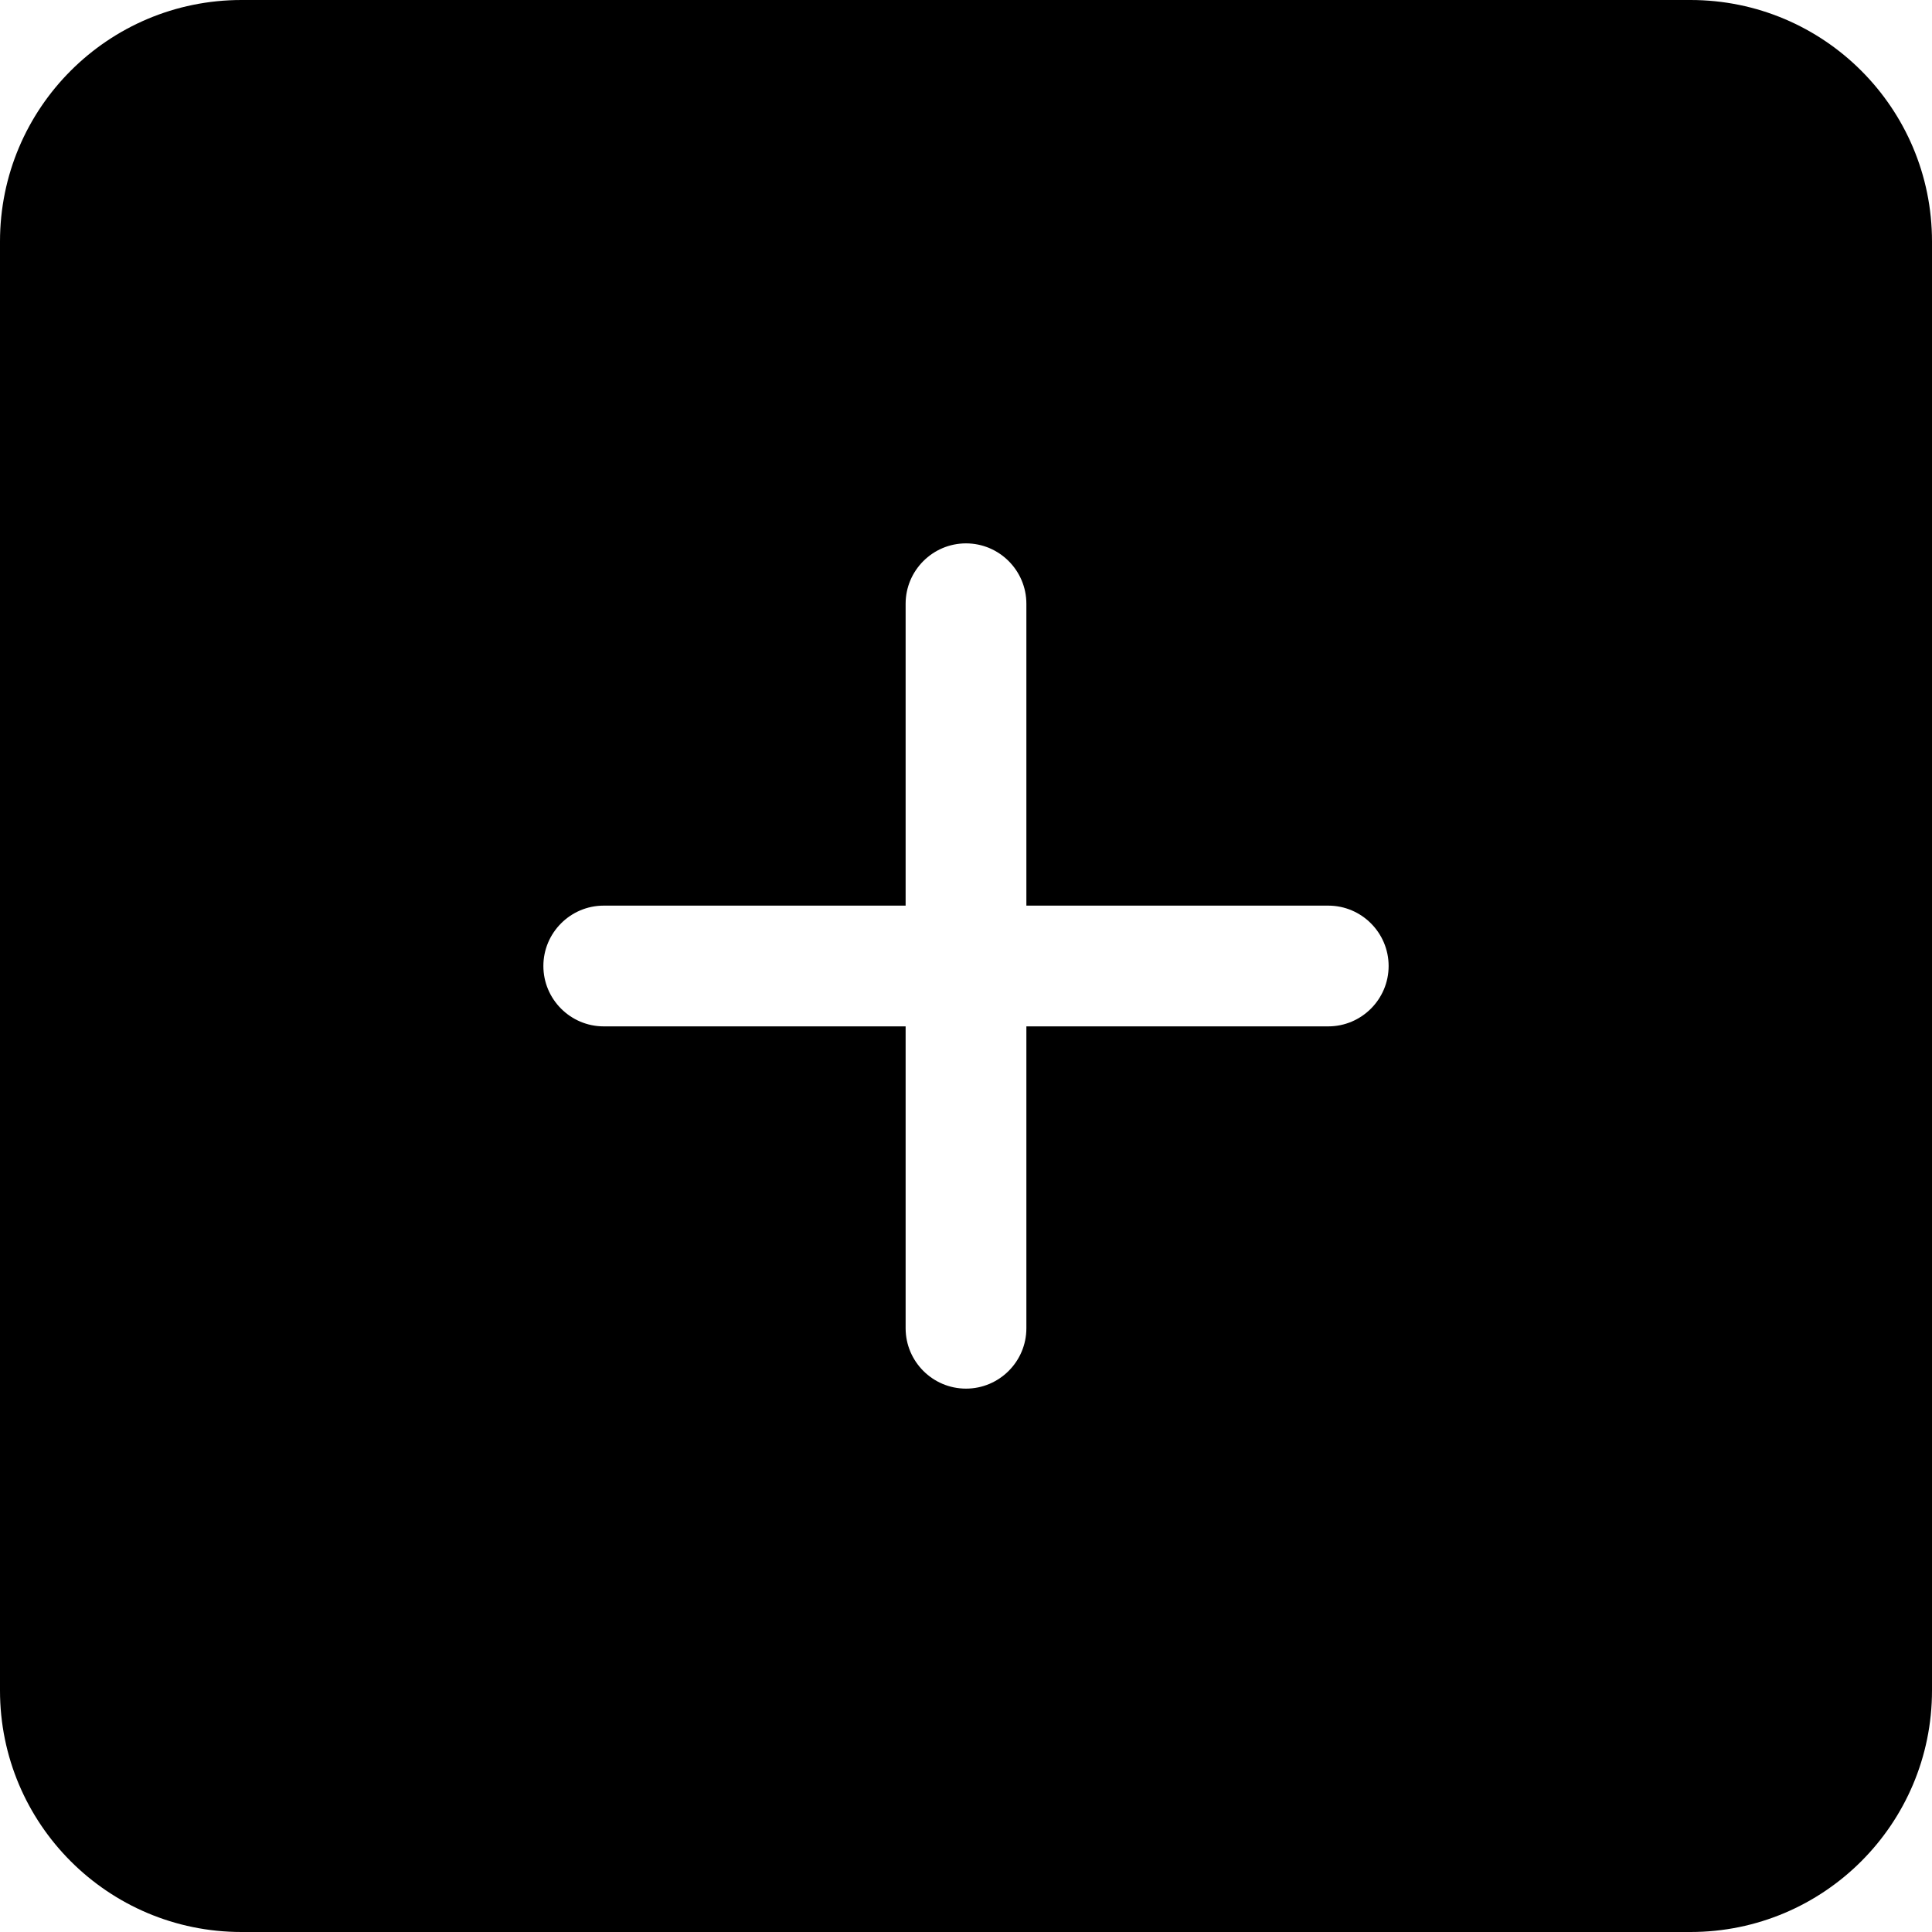
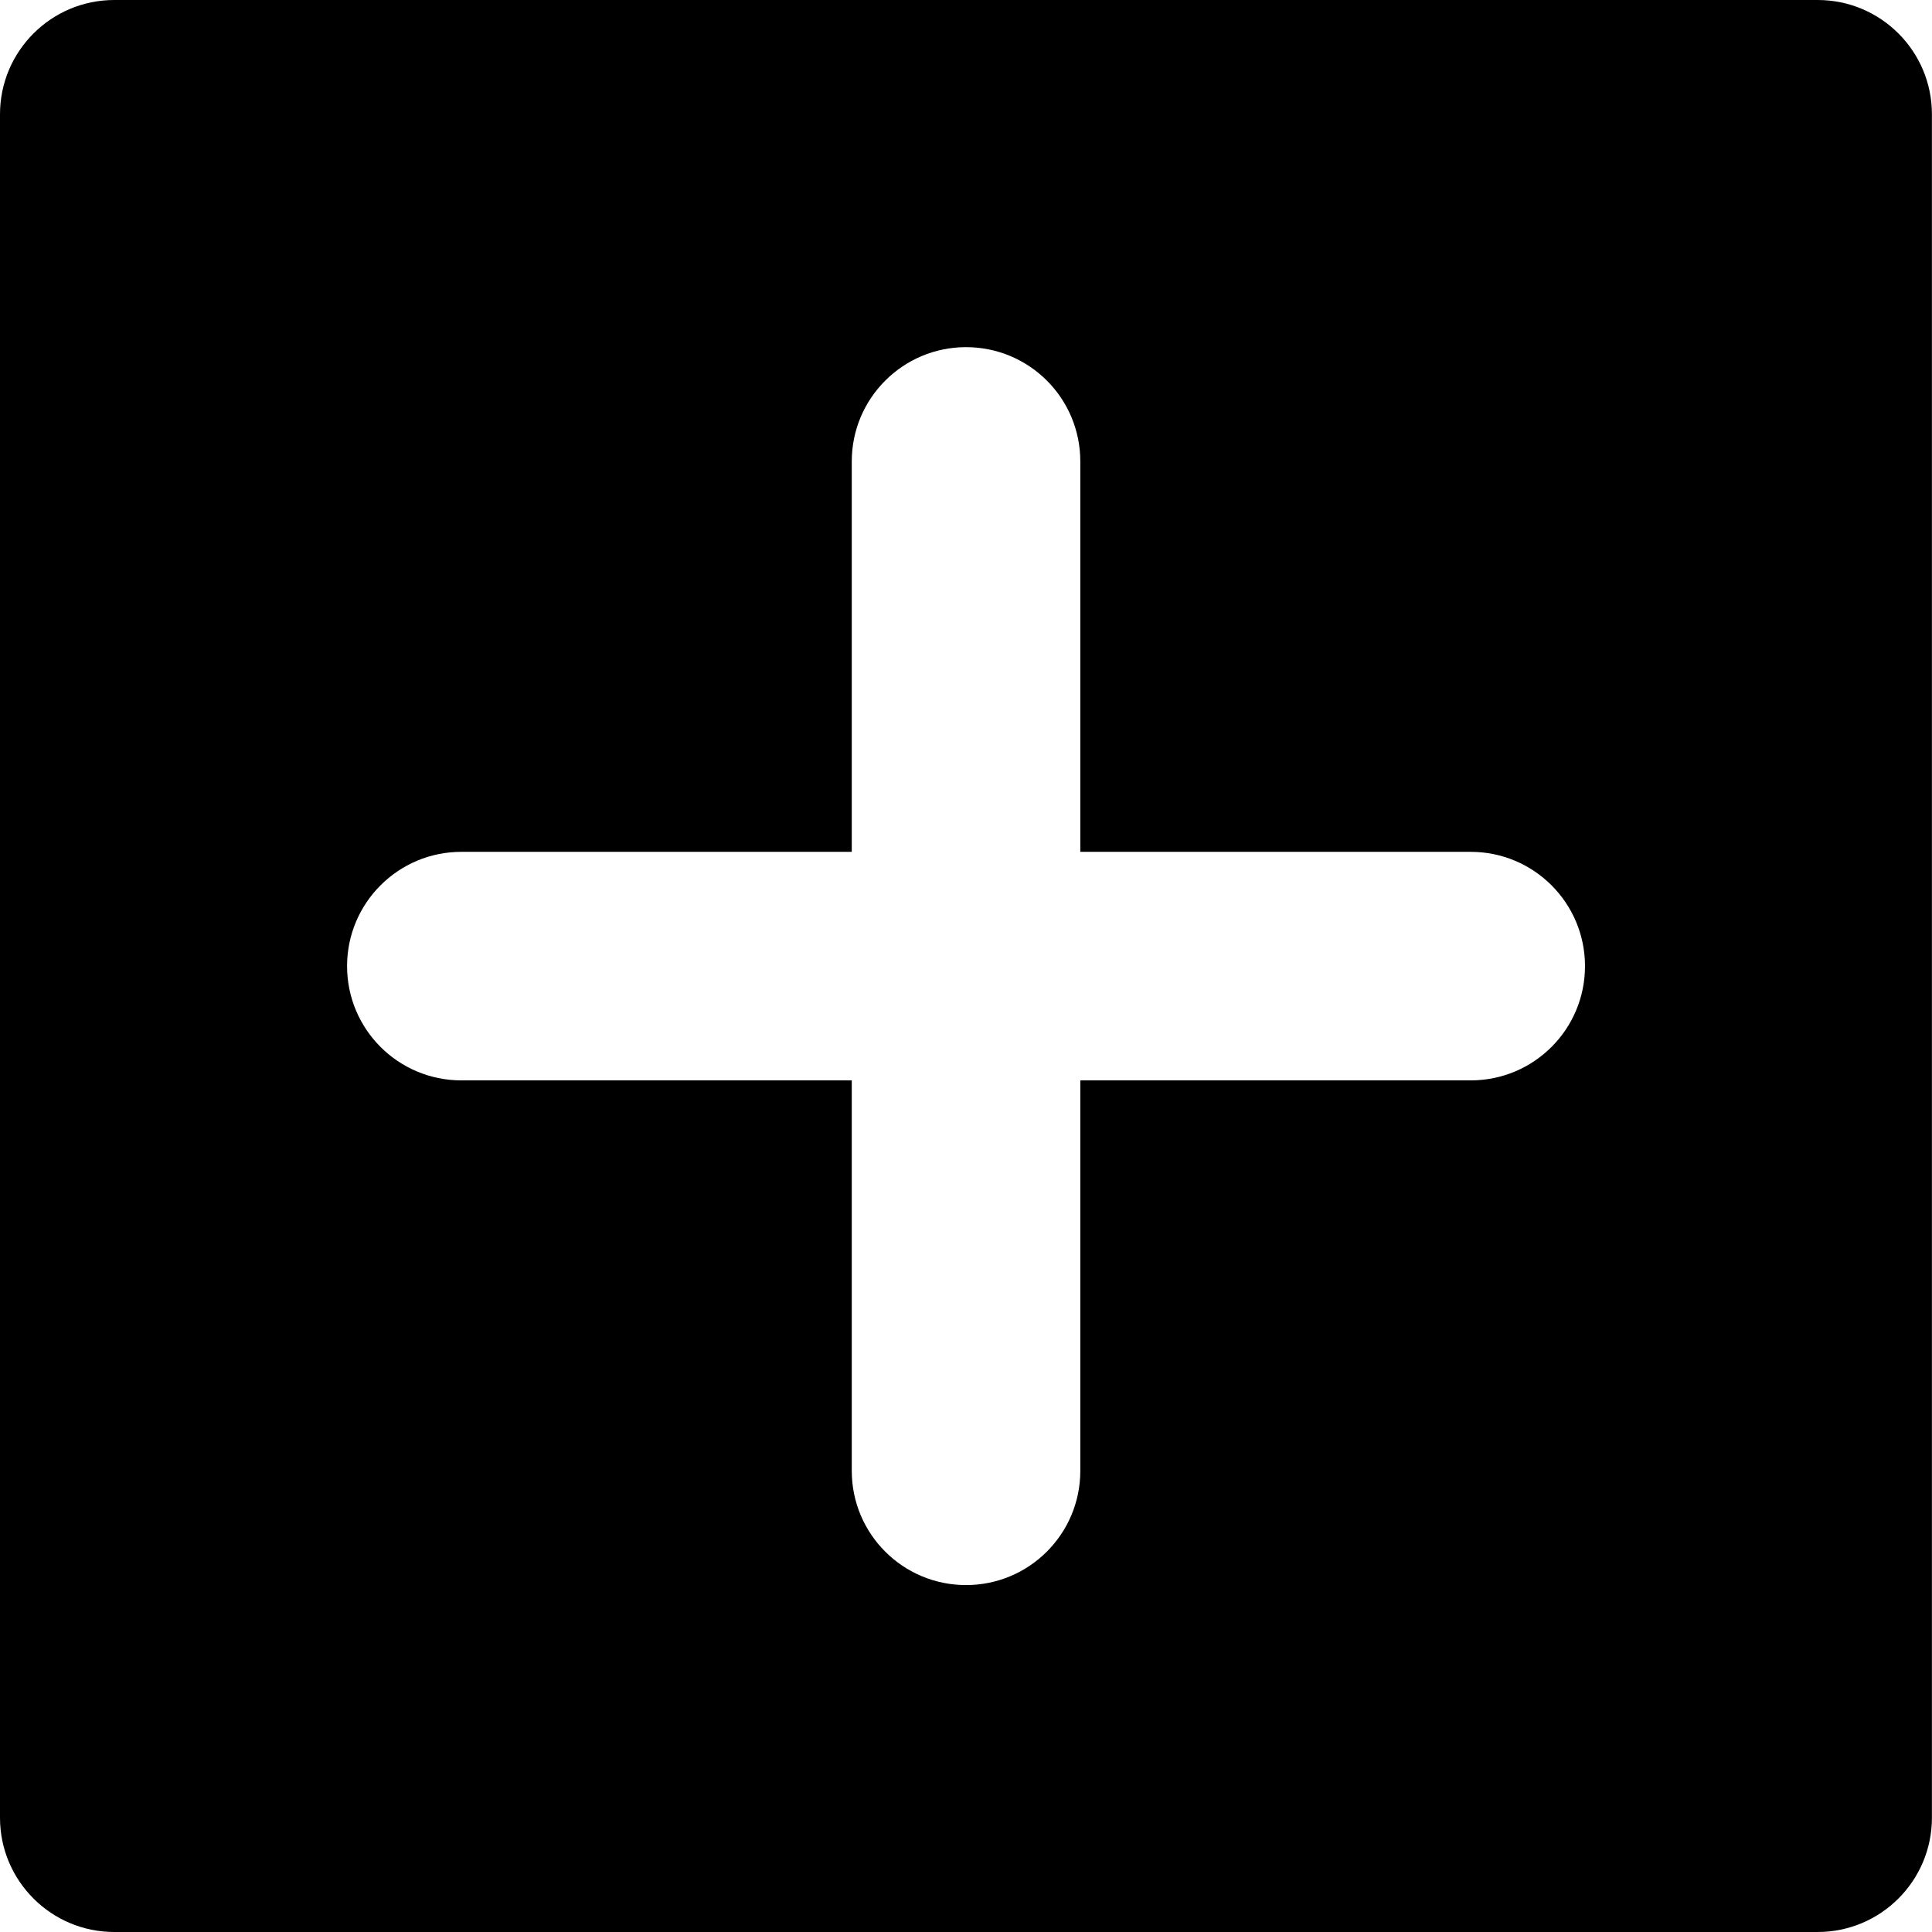
- <svg xmlns="http://www.w3.org/2000/svg" width="800px" height="800px" viewBox="0 0 32 32" version="1.1">
-   <defs>
- 
- </defs>
-   <g id="Page-1" stroke="none" stroke-width="1" fill="none" fill-rule="evenodd">
-     <g id="Icon-Set-Filled" transform="translate(-102, -1037)" fill="#000000">
-       <path d="M124,1054 L119,1054 L119,1059 C119,1059.55 118.552,1060 118,1060 C117.448,1060 117,1059.55 117,1059 L117,1054 L112,1054 C111.448,1054 111,1053.55 111,1053 C111,1052.45 111.448,1052 112,1052 L117,1052 L117,1047 C117,1046.45 117.448,1046 118,1046 C118.552,1046 119,1046.45 119,1047 L119,1052 L124,1052 C124.552,1052 125,1052.45 125,1053 C125,1053.55 124.552,1054 124,1054 L124,1054 Z M130,1037 L106,1037 C103.791,1037 102,1038.79 102,1041 L102,1065 C102,1067.21 103.791,1069 106,1069 L130,1069 C132.209,1069 134,1067.21 134,1065 L134,1041 C134,1038.79 132.209,1037 130,1037 L130,1037 Z" id="plus-square">
- 
- </path>
-     </g>
+ <svg xmlns="http://www.w3.org/2000/svg" fill="#000000" version="1.1" id="Capa_1" width="800px" height="800px" viewBox="0 0 25.361 25.361" xml:space="preserve">
+   <g>
+     <path d="M23.86,0H1.5C0.673,0,0,0.671,0,1.5v22.361c0,0.828,0.672,1.5,1.5,1.5h22.36c0.828,0,1.5-0.672,1.5-1.5V1.5   C25.36,0.671,24.688,0,23.86,0z M19.306,14.182h-5.125v5.125c0,0.83-0.672,1.5-1.5,1.5c-0.828,0-1.5-0.67-1.5-1.5v-5.125H6.056   c-0.828,0-1.5-0.67-1.5-1.5c0-0.829,0.672-1.5,1.5-1.5h5.125V6.057c0-0.829,0.672-1.5,1.5-1.5c0.83,0,1.5,0.671,1.5,1.5v5.125   h5.125c0.828,0,1.5,0.671,1.5,1.5C20.806,13.512,20.134,14.182,19.306,14.182z" />
  </g>
</svg>
